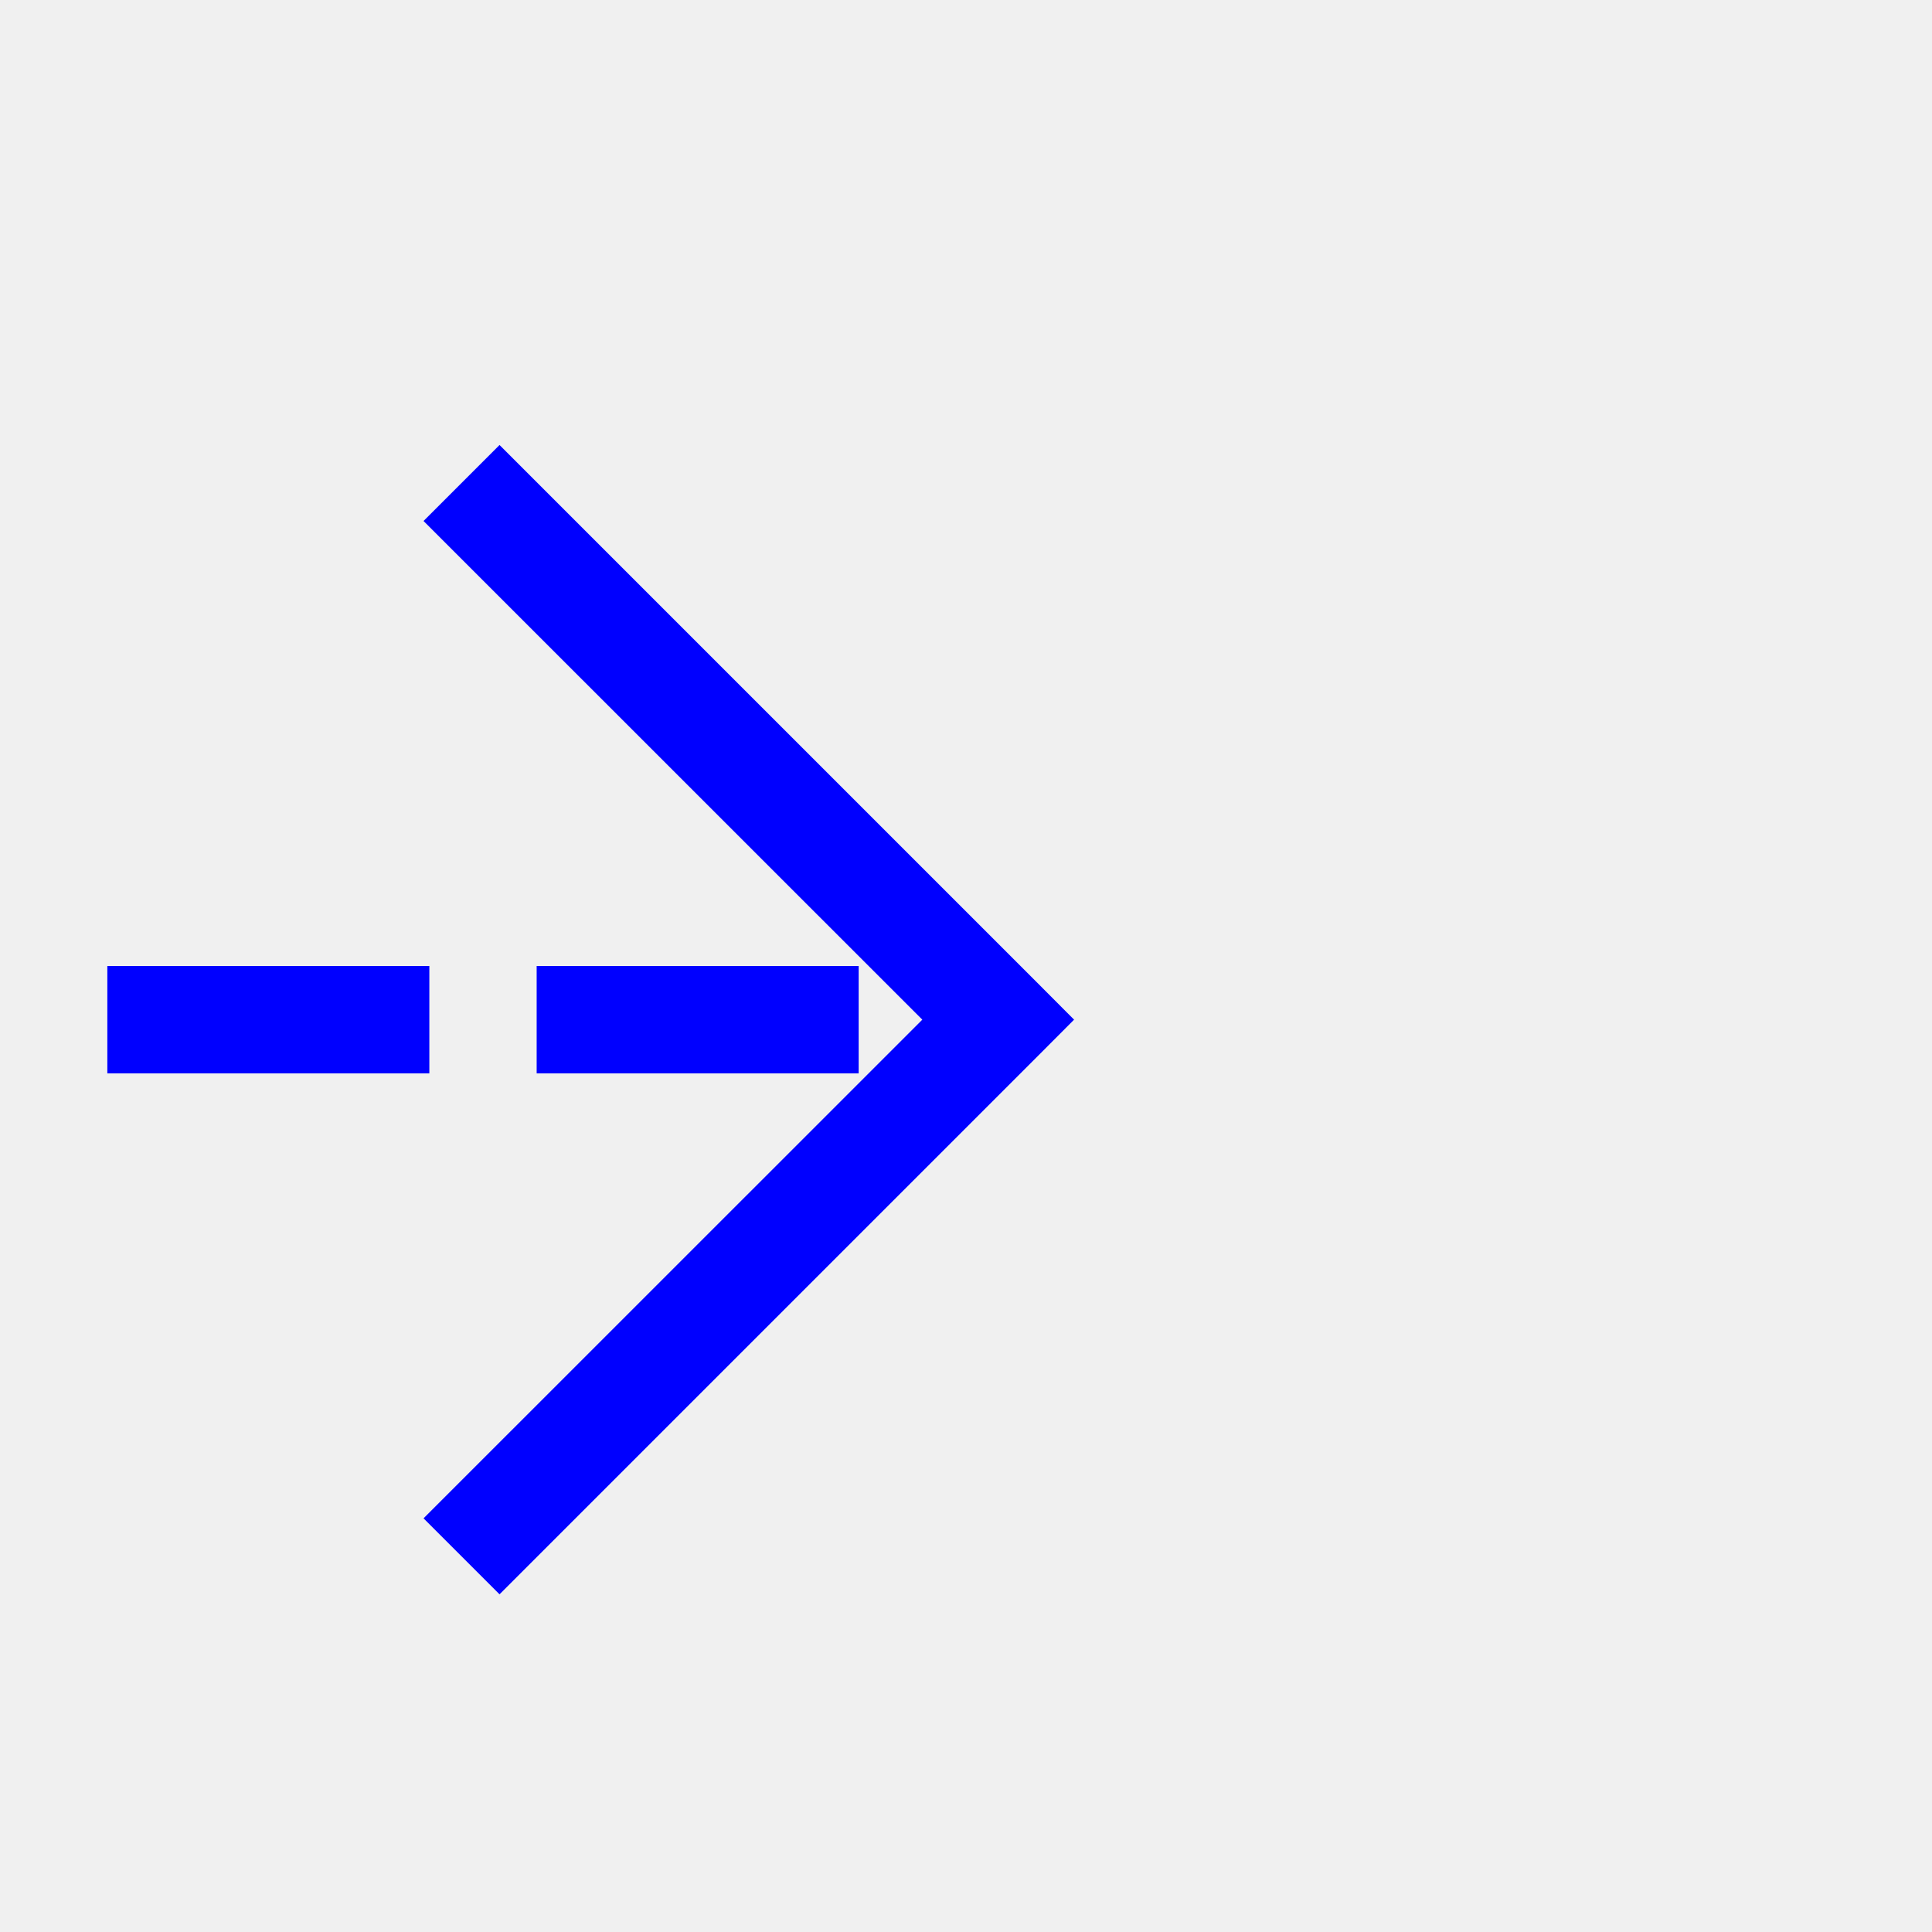
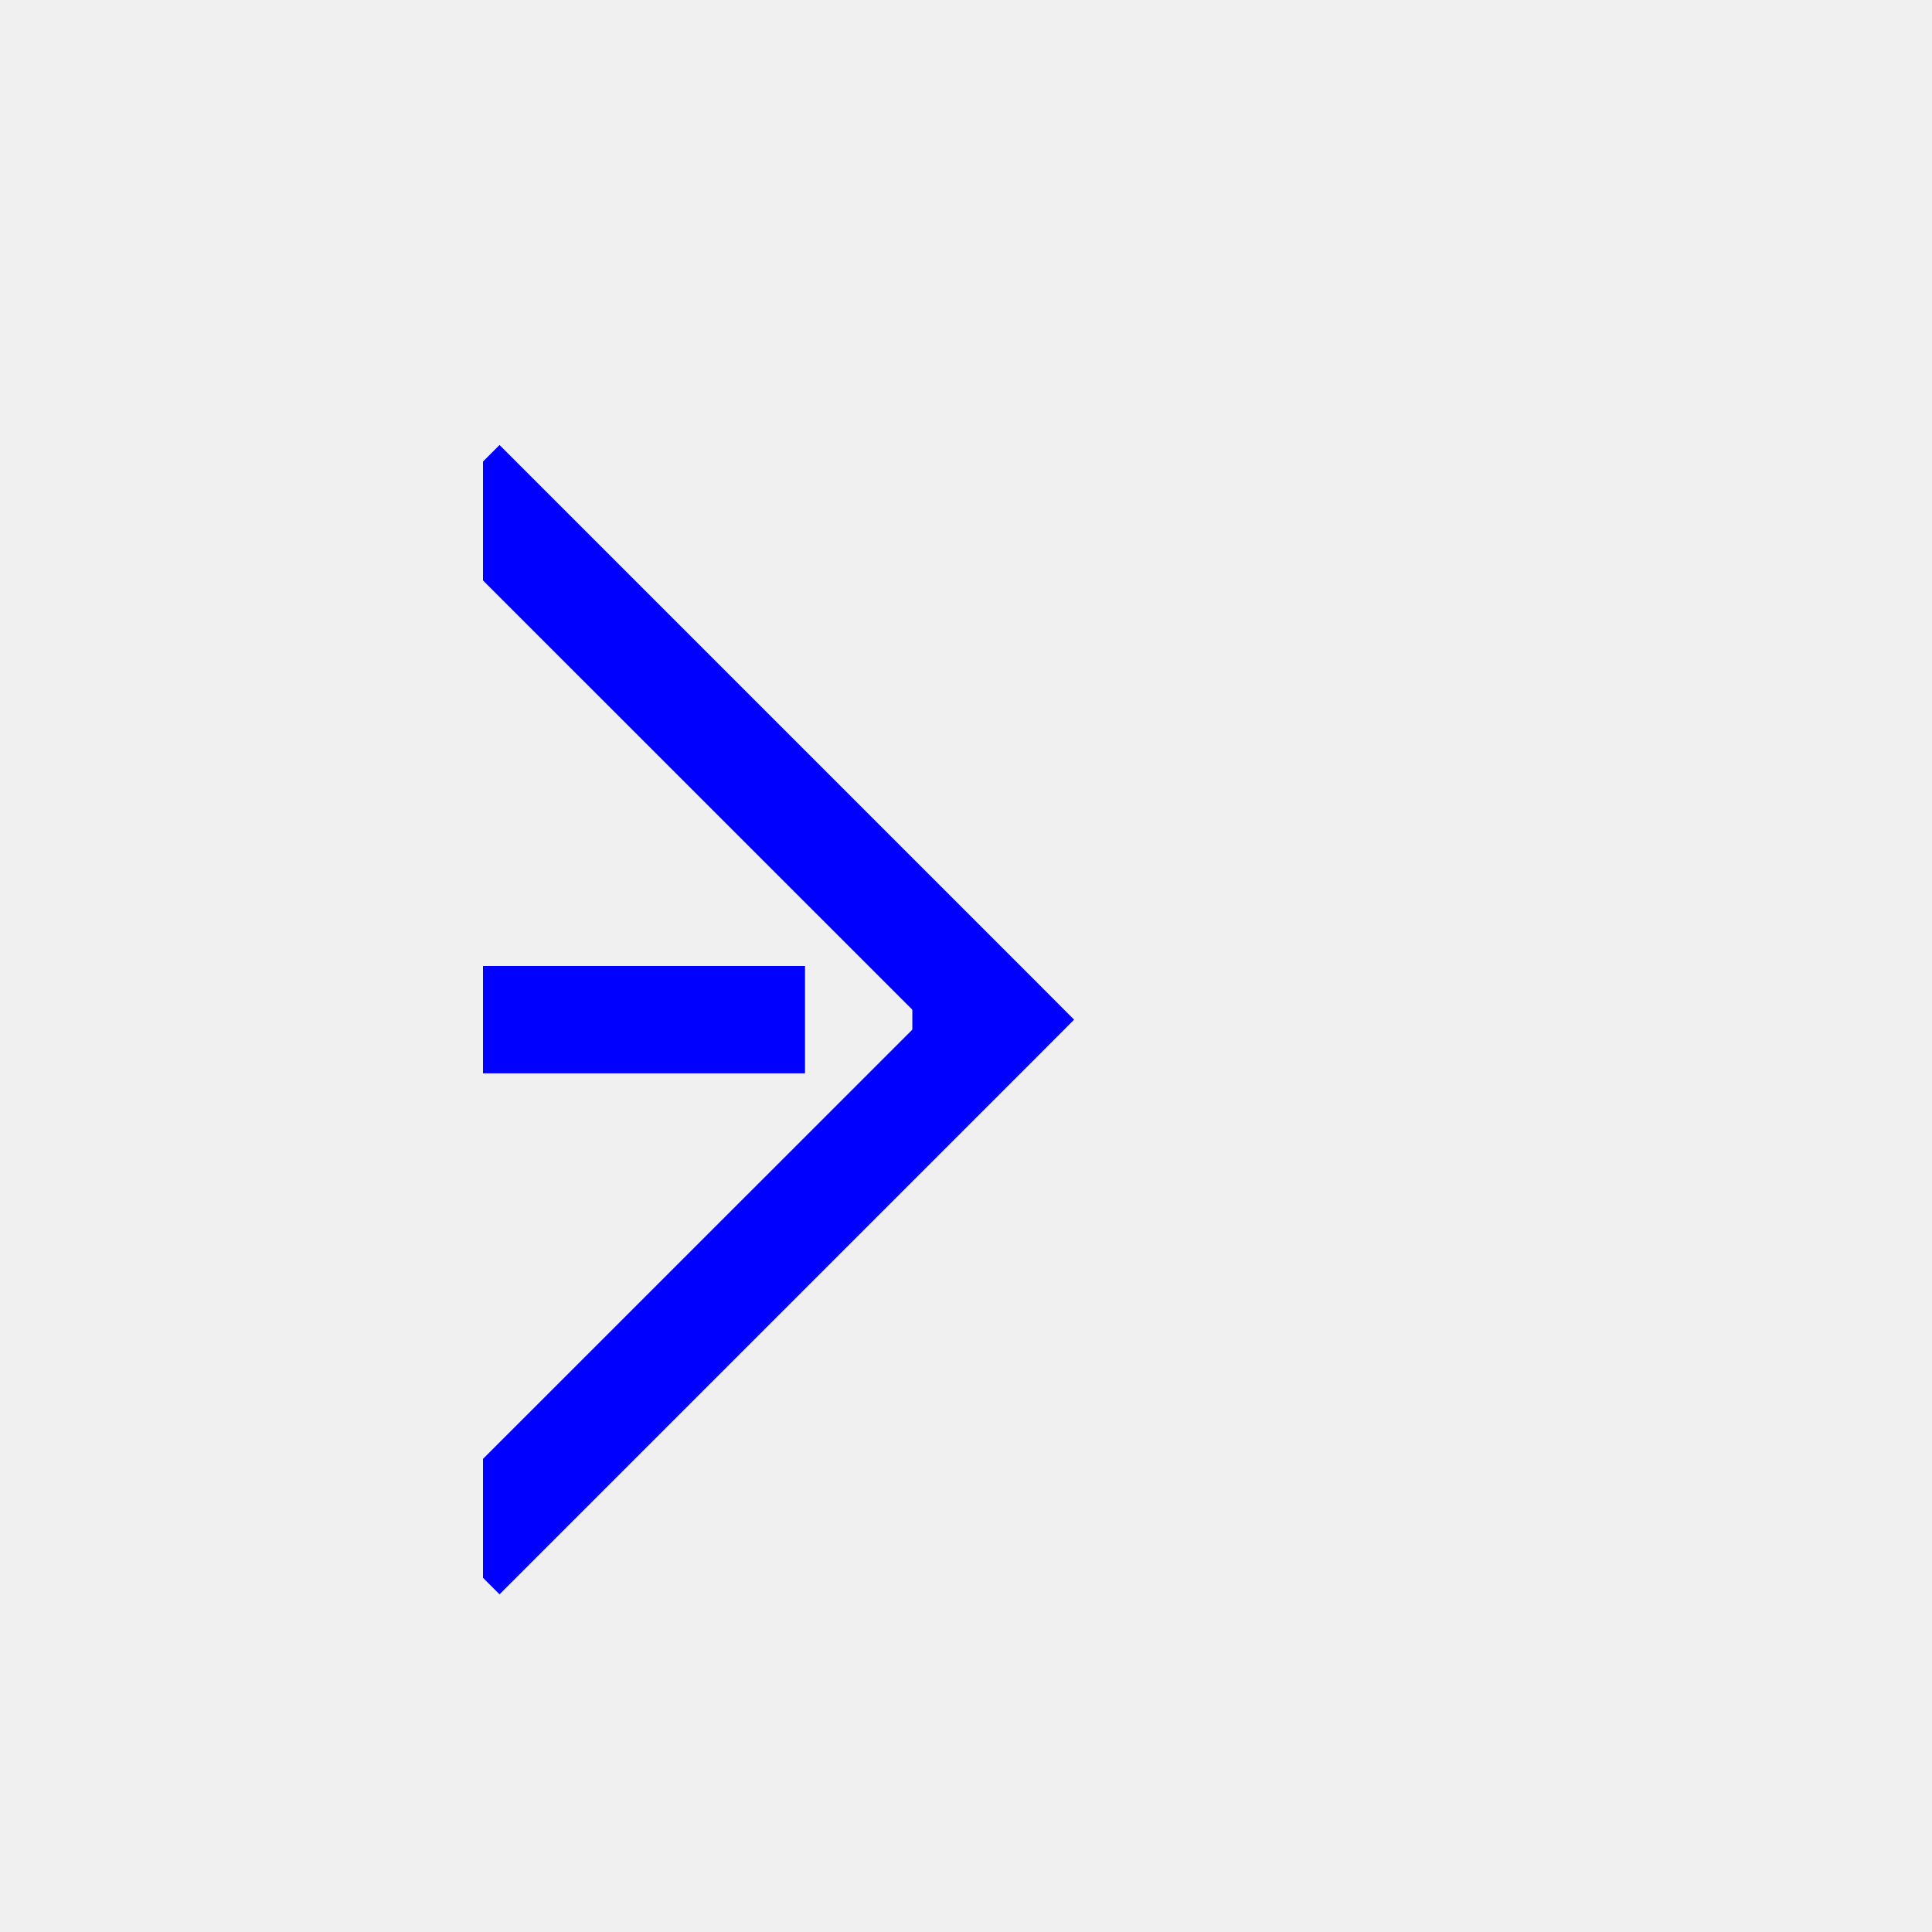
- <svg xmlns="http://www.w3.org/2000/svg" version="1.1" width="18px" height="18px" preserveAspectRatio="xMinYMid meet" viewBox="1151 162  18 16">
+ <svg xmlns="http://www.w3.org/2000/svg" version="1.1" width="18px" height="18px" preserveAspectRatio="xMinYMid meet" viewBox="782 162  18 16">
  <defs>
-     <mask fill="white" id="clip298">
-       <path d="M 1102 156  L 1136 156  L 1136 184  L 1102 184  Z M 1077 156  L 1170 156  L 1170 184  L 1077 184  Z " fill-rule="evenodd" />
+     <mask fill="white" id="clip571">
+       <path d="M 713.5 156  L 786.5 156  L 786.5 184  L 713.5 184  Z M 708 156  L 801 156  L 801 184  L 708 184  Z " fill-rule="evenodd" />
    </mask>
  </defs>
-   <path d="M 1102 170.5  L 1077 170.5  M 1136 170.5  L 1160 170.5  " stroke-width="1" stroke-dasharray="3,1" stroke="#0000ff" fill="none" />
-   <path d="M 1154.946 165.854  L 1159.593 170.5  L 1154.946 175.146  L 1155.654 175.854  L 1160.654 170.854  L 1161.007 170.5  L 1160.654 170.146  L 1155.654 165.146  L 1154.946 165.854  Z " fill-rule="nonzero" fill="#0000ff" stroke="none" mask="url(#clip298)" />
+   <path d="M 713.5 170.5  L 708 170.5  M 786.5 170.5  L 791 170.5  " stroke-width="1" stroke-dasharray="3,1" stroke="#0000ff" fill="none" />
+   <path d="M 785.946 165.854  L 790.593 170.5  L 785.946 175.146  L 786.654 175.854  L 791.654 170.854  L 792.007 170.5  L 791.654 170.146  L 786.654 165.146  L 785.946 165.854  Z " fill-rule="nonzero" fill="#0000ff" stroke="none" mask="url(#clip571)" />
</svg>
